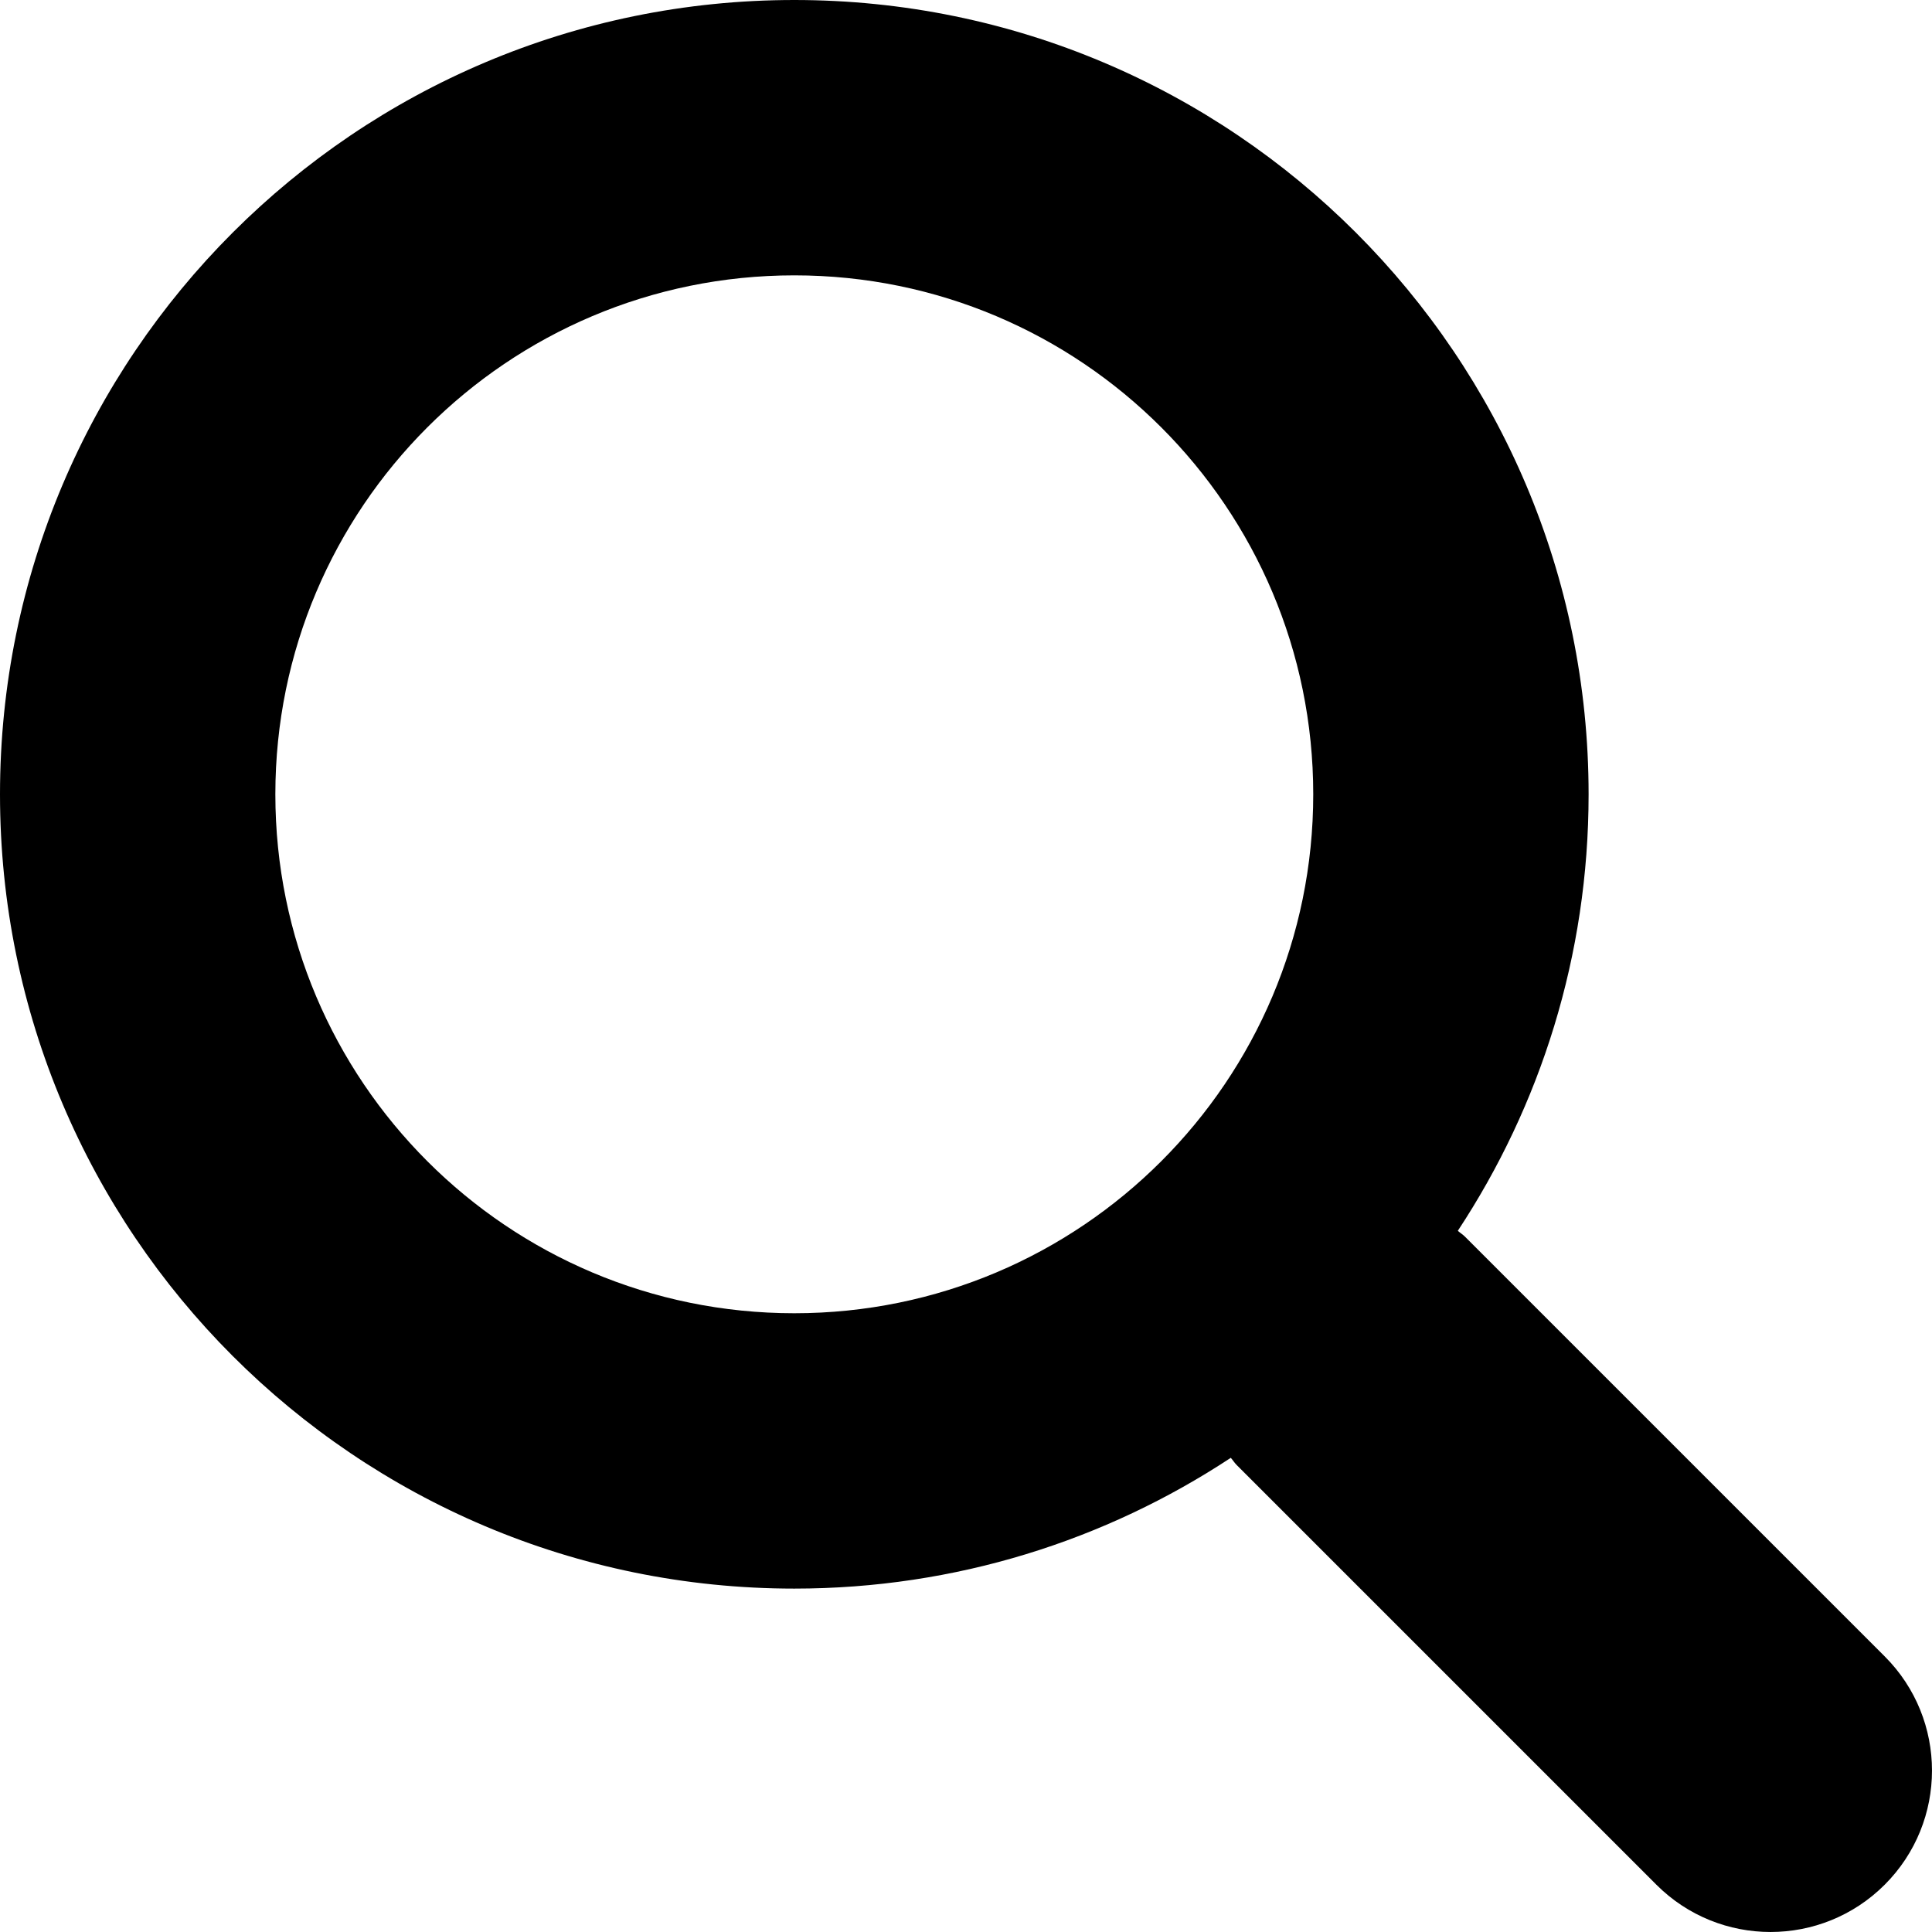
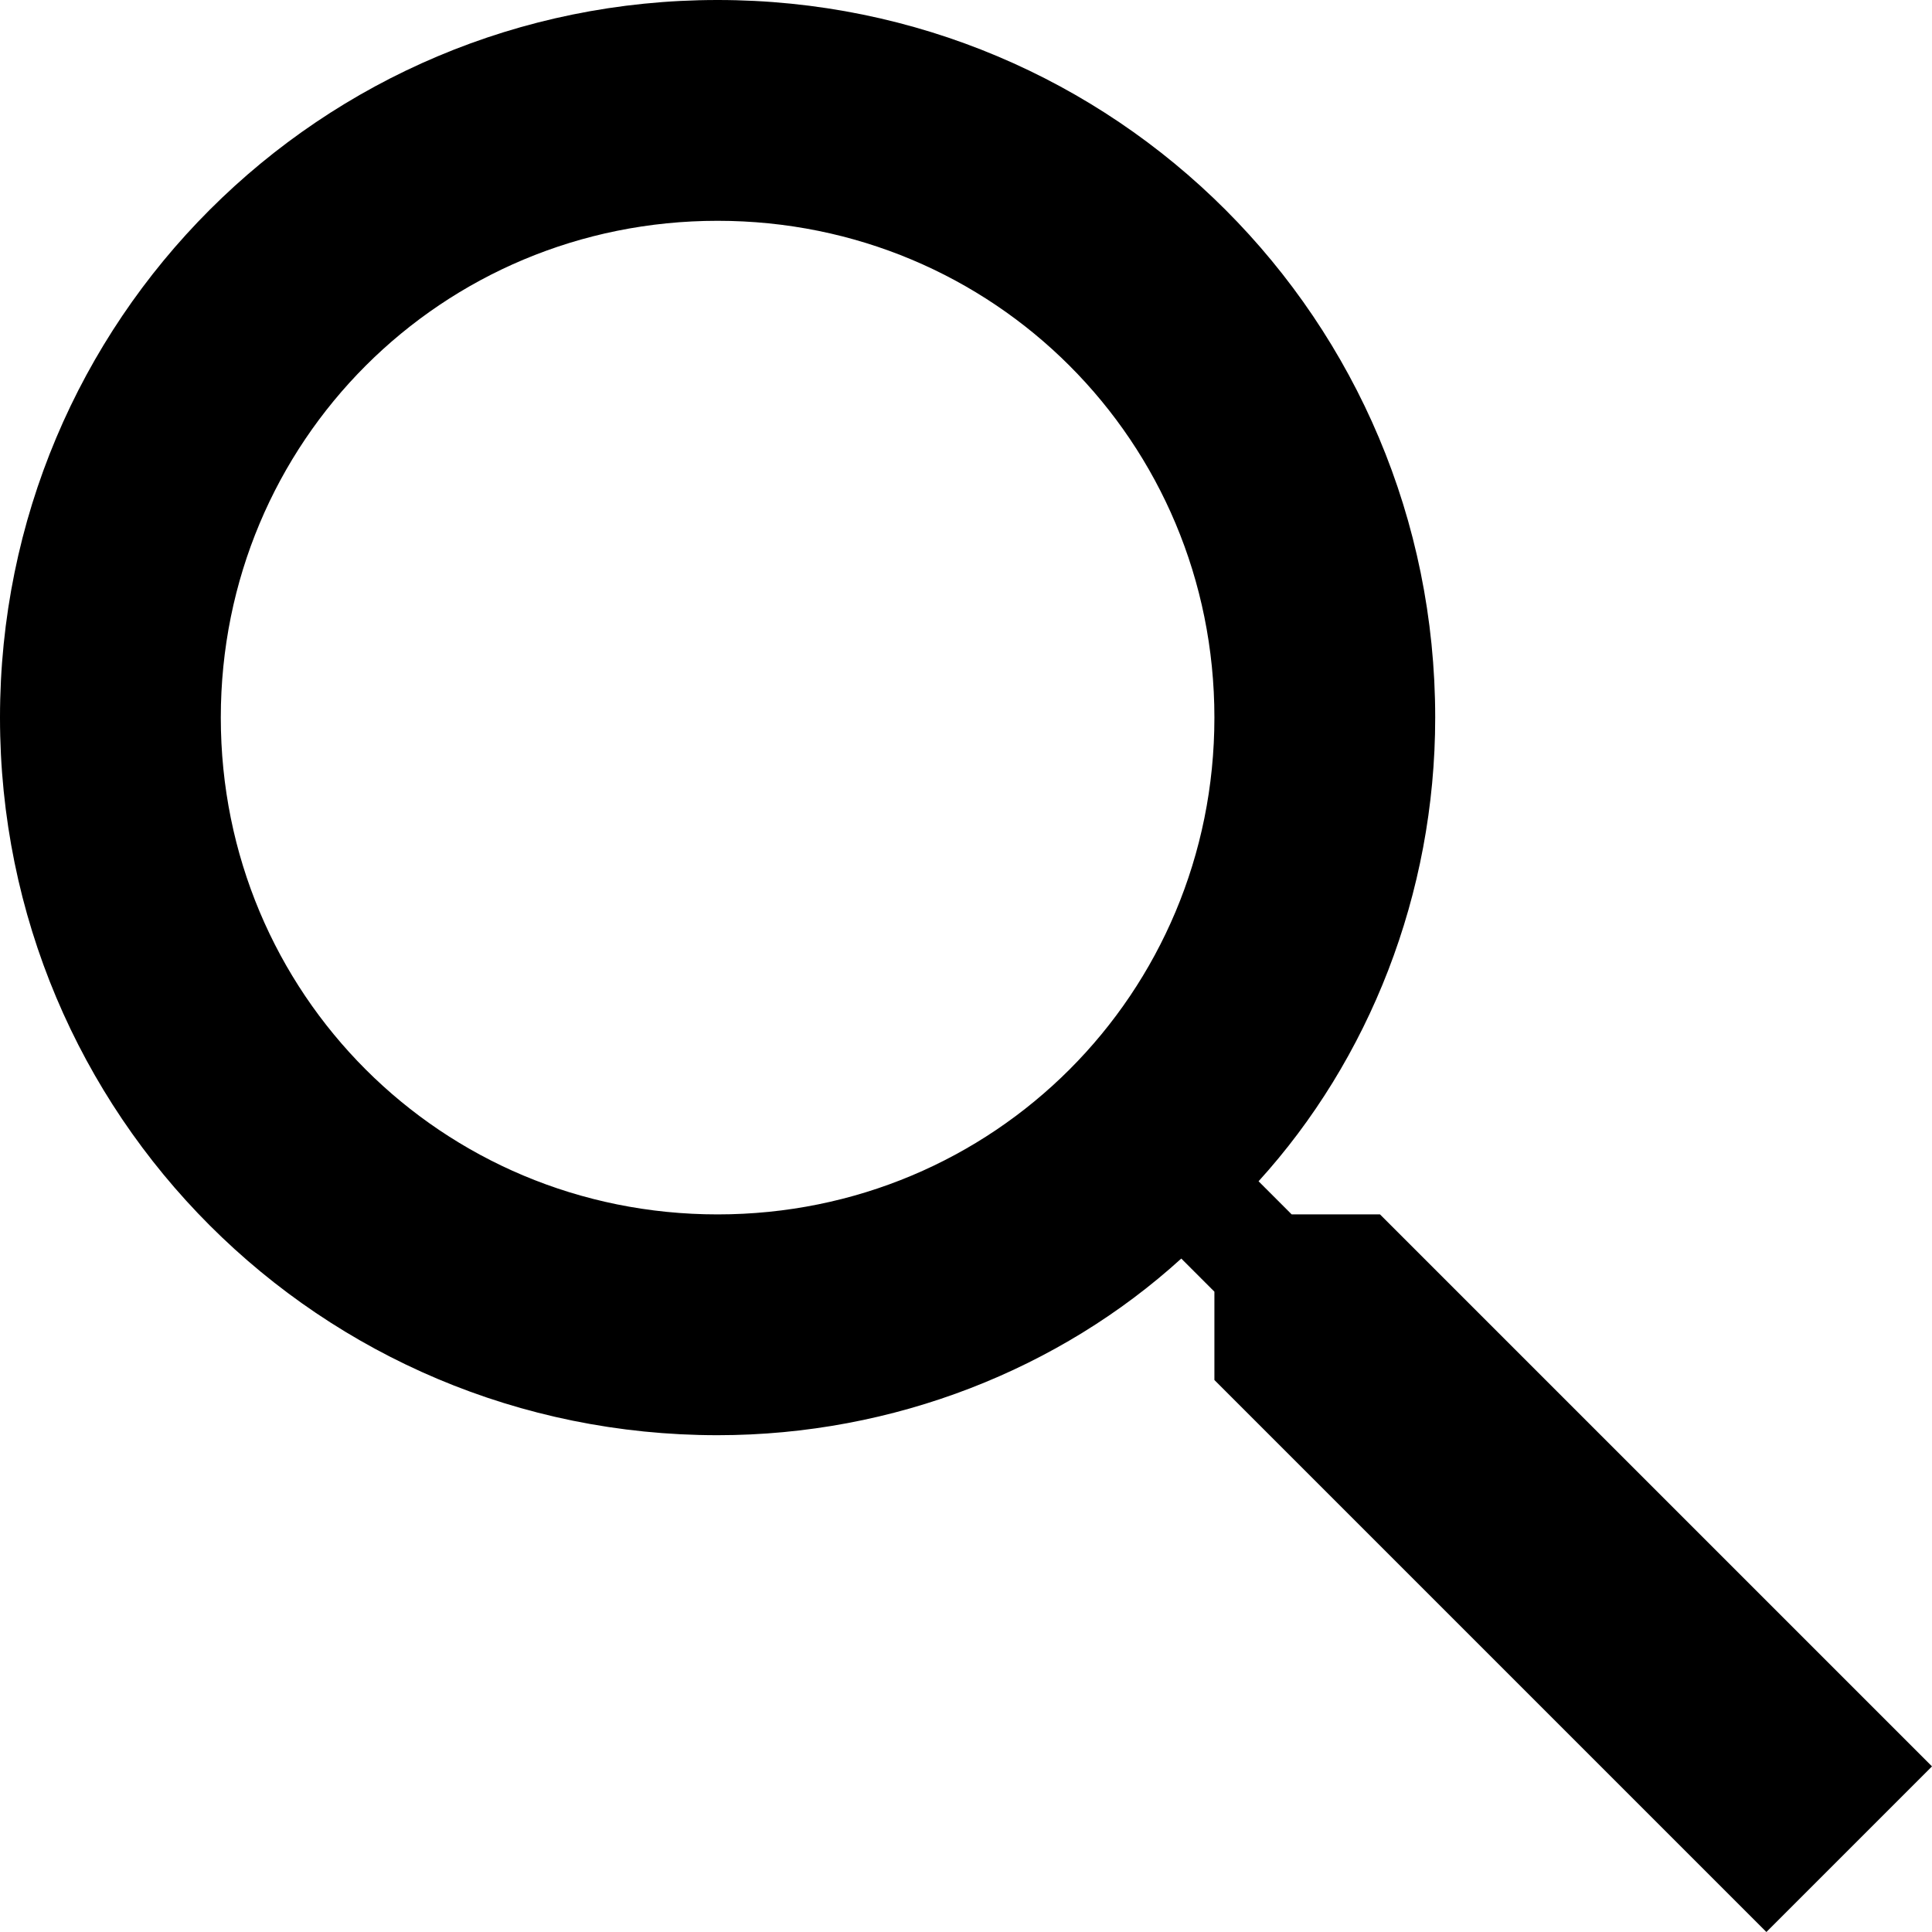
- <svg xmlns="http://www.w3.org/2000/svg" version="1.1" id="Capa_1" x="0px" y="0px" viewBox="0 0 250.313 250.313" style="enable-background:new 0 0 250.313 250.313;" xml:space="preserve">
-   <g id="Search">
-     <path style="fill-rule:evenodd;clip-rule:evenodd;" d="M244.186,214.604l-54.379-54.378c-0.289-0.289-0.628-0.491-0.93-0.76   c10.7-16.231,16.945-35.66,16.945-56.554C205.822,46.075,159.747,0,102.911,0S0,46.075,0,102.911   c0,56.835,46.074,102.911,102.91,102.911c20.895,0,40.323-6.245,56.554-16.945c0.269,0.301,0.47,0.64,0.759,0.929l54.38,54.38   c8.169,8.168,21.413,8.168,29.583,0C252.354,236.017,252.354,222.773,244.186,214.604z M102.911,170.146   c-37.134,0-67.236-30.102-67.236-67.235c0-37.134,30.103-67.236,67.236-67.236c37.132,0,67.235,30.103,67.235,67.236   C170.146,140.044,140.043,170.146,102.911,170.146z" />
-   </g>
-   <g>
- </g>
-   <g>
- </g>
-   <g>
- </g>
-   <g>
- </g>
-   <g>
- </g>
-   <g>
- </g>
-   <g>
- </g>
-   <g>
- </g>
-   <g>
- </g>
-   <g>
- </g>
-   <g>
- </g>
-   <g>
- </g>
-   <g>
- </g>
-   <g>
- </g>
-   <g>
- </g>
+ <svg xmlns="http://www.w3.org/2000/svg" version="1.1" id="Шар_1" x="0px" y="0px" viewBox="0 0 17.5 17.5" style="enable-background:new 0 0 17.5 17.5;" xml:space="preserve">
+   <path d="M12.5,11h-0.8l-0.3-0.3c1-1.1,1.6-2.6,1.6-4.2C13,2.9,10.1,0,6.5,0S0,2.9,0,6.5S2.9,13,6.5,13c1.6,0,3.1-0.6,4.2-1.6  l0.3,0.3v0.8l5,5l1.5-1.5L12.5,11z M6.5,11C4,11,2,9,2,6.5S4,2,6.5,2S11,4,11,6.5S9,11,6.5,11z" />
</svg>
